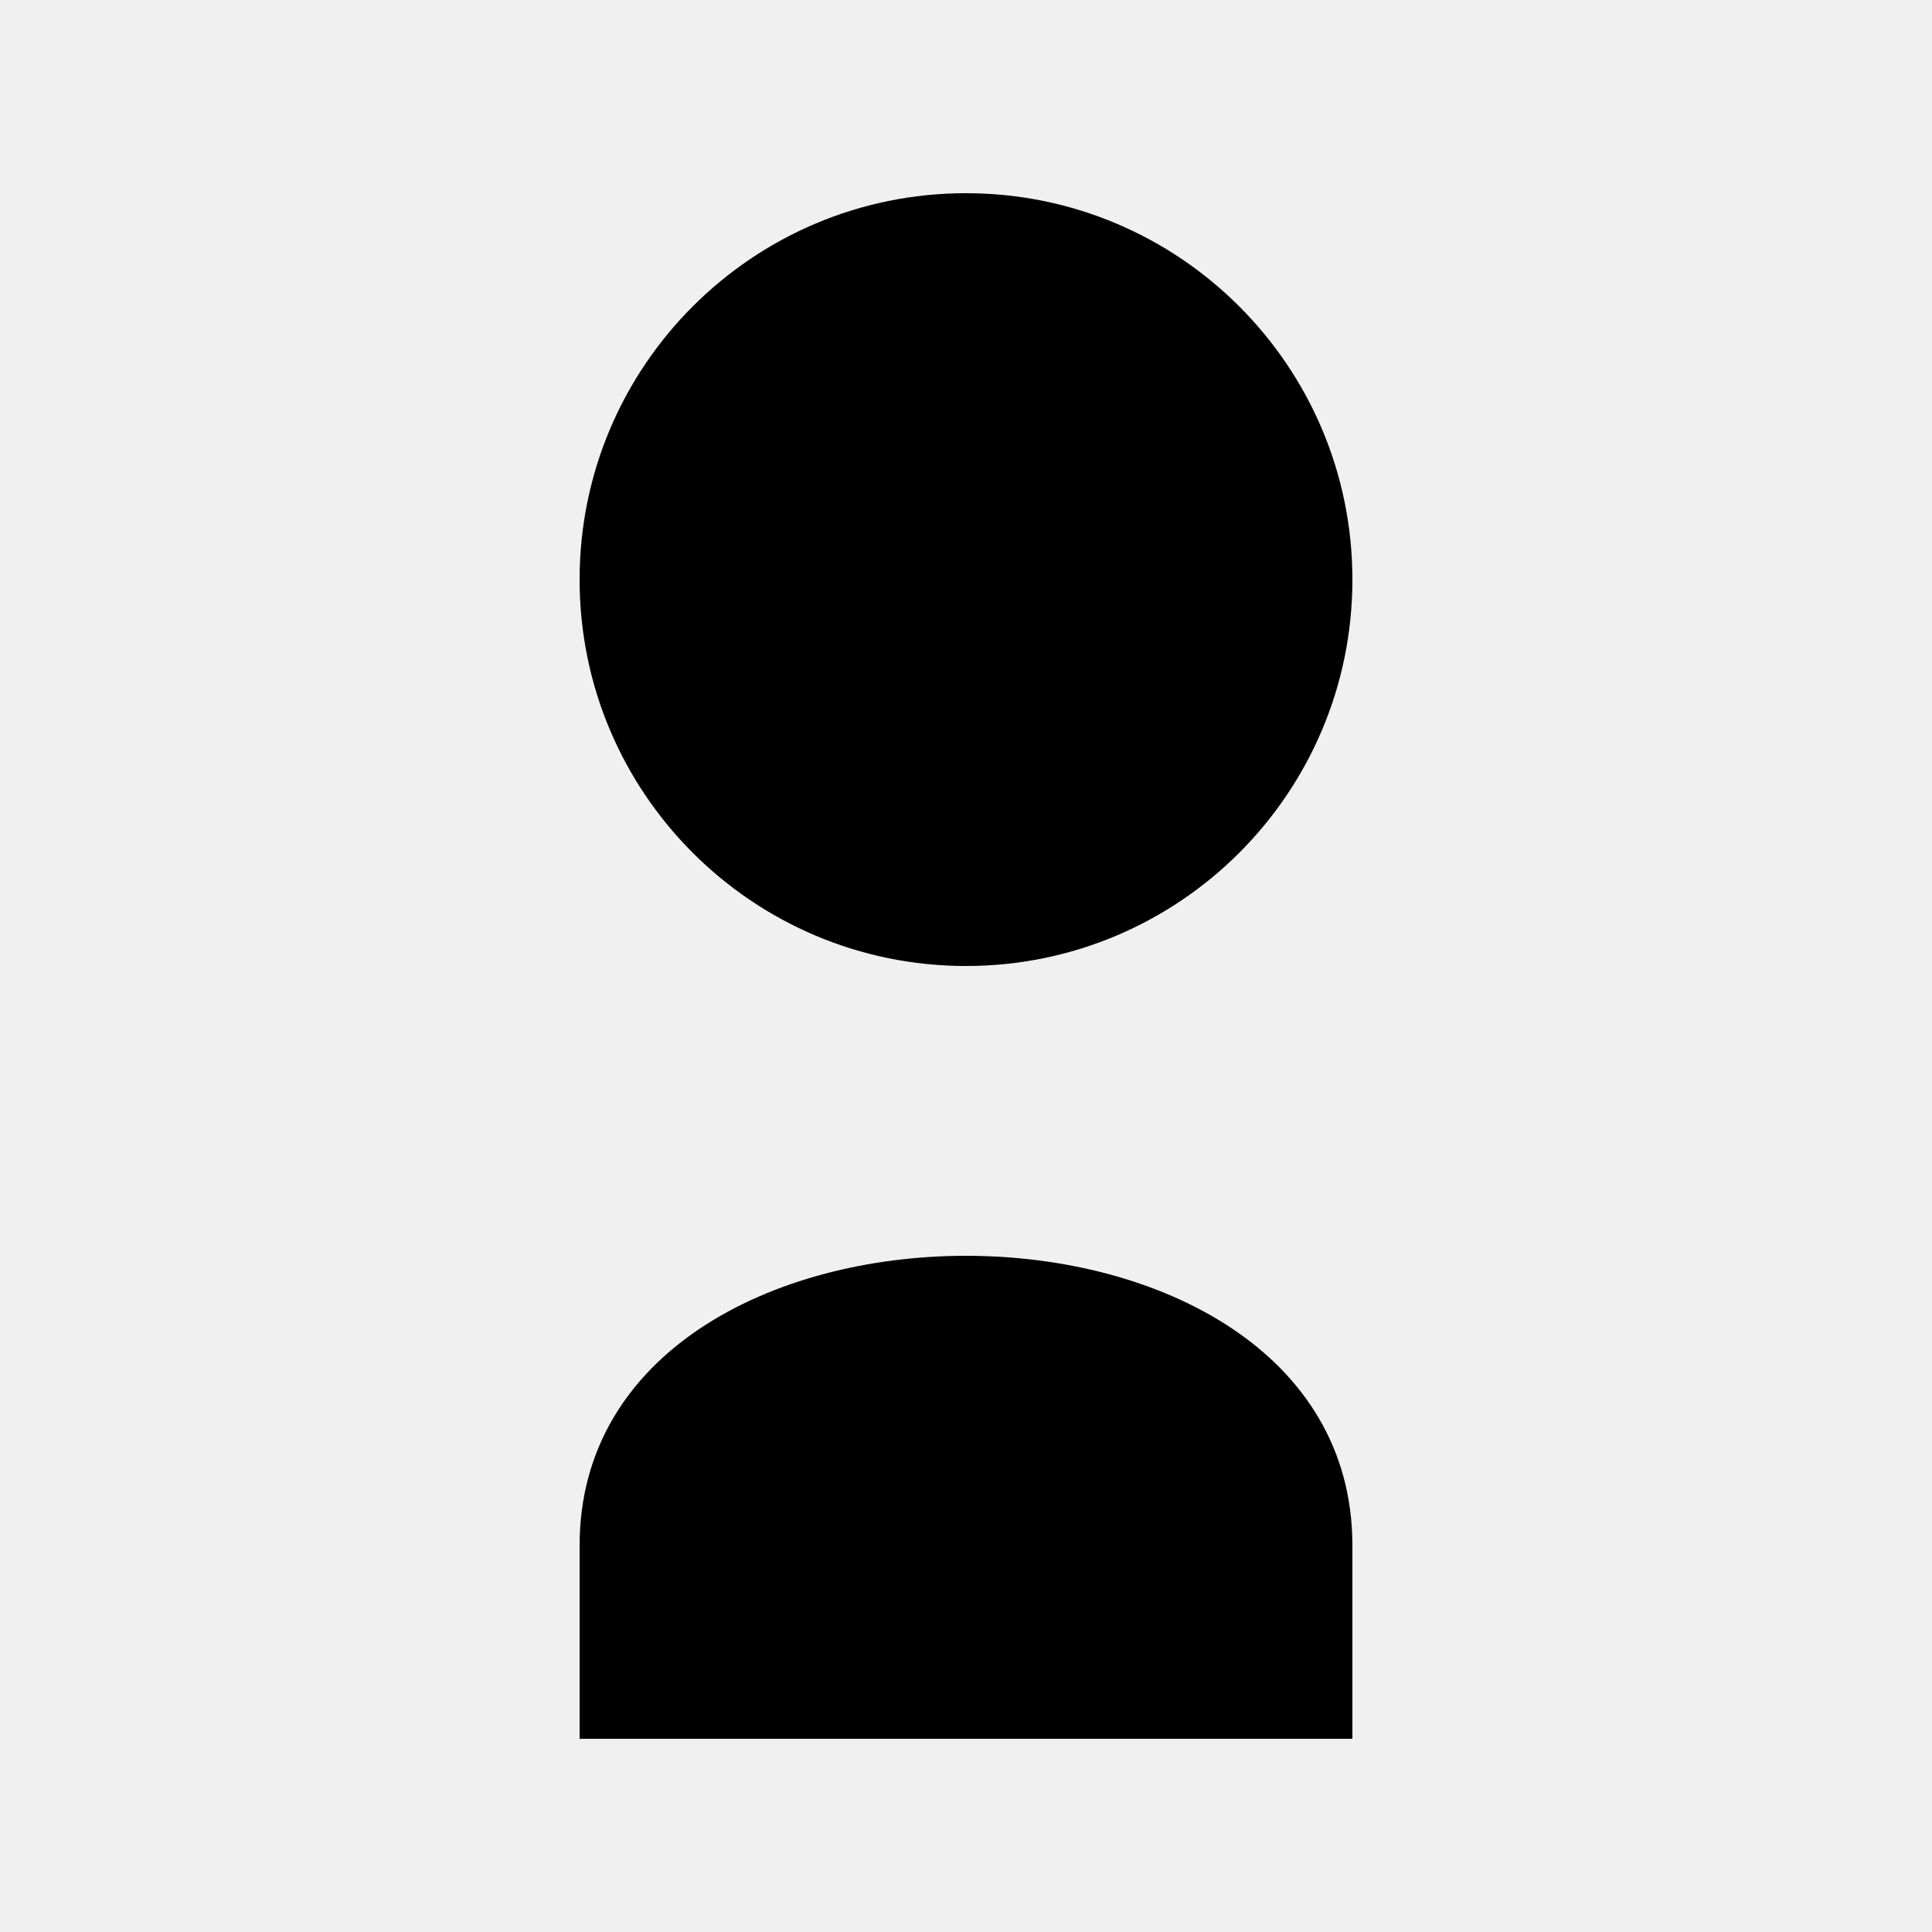
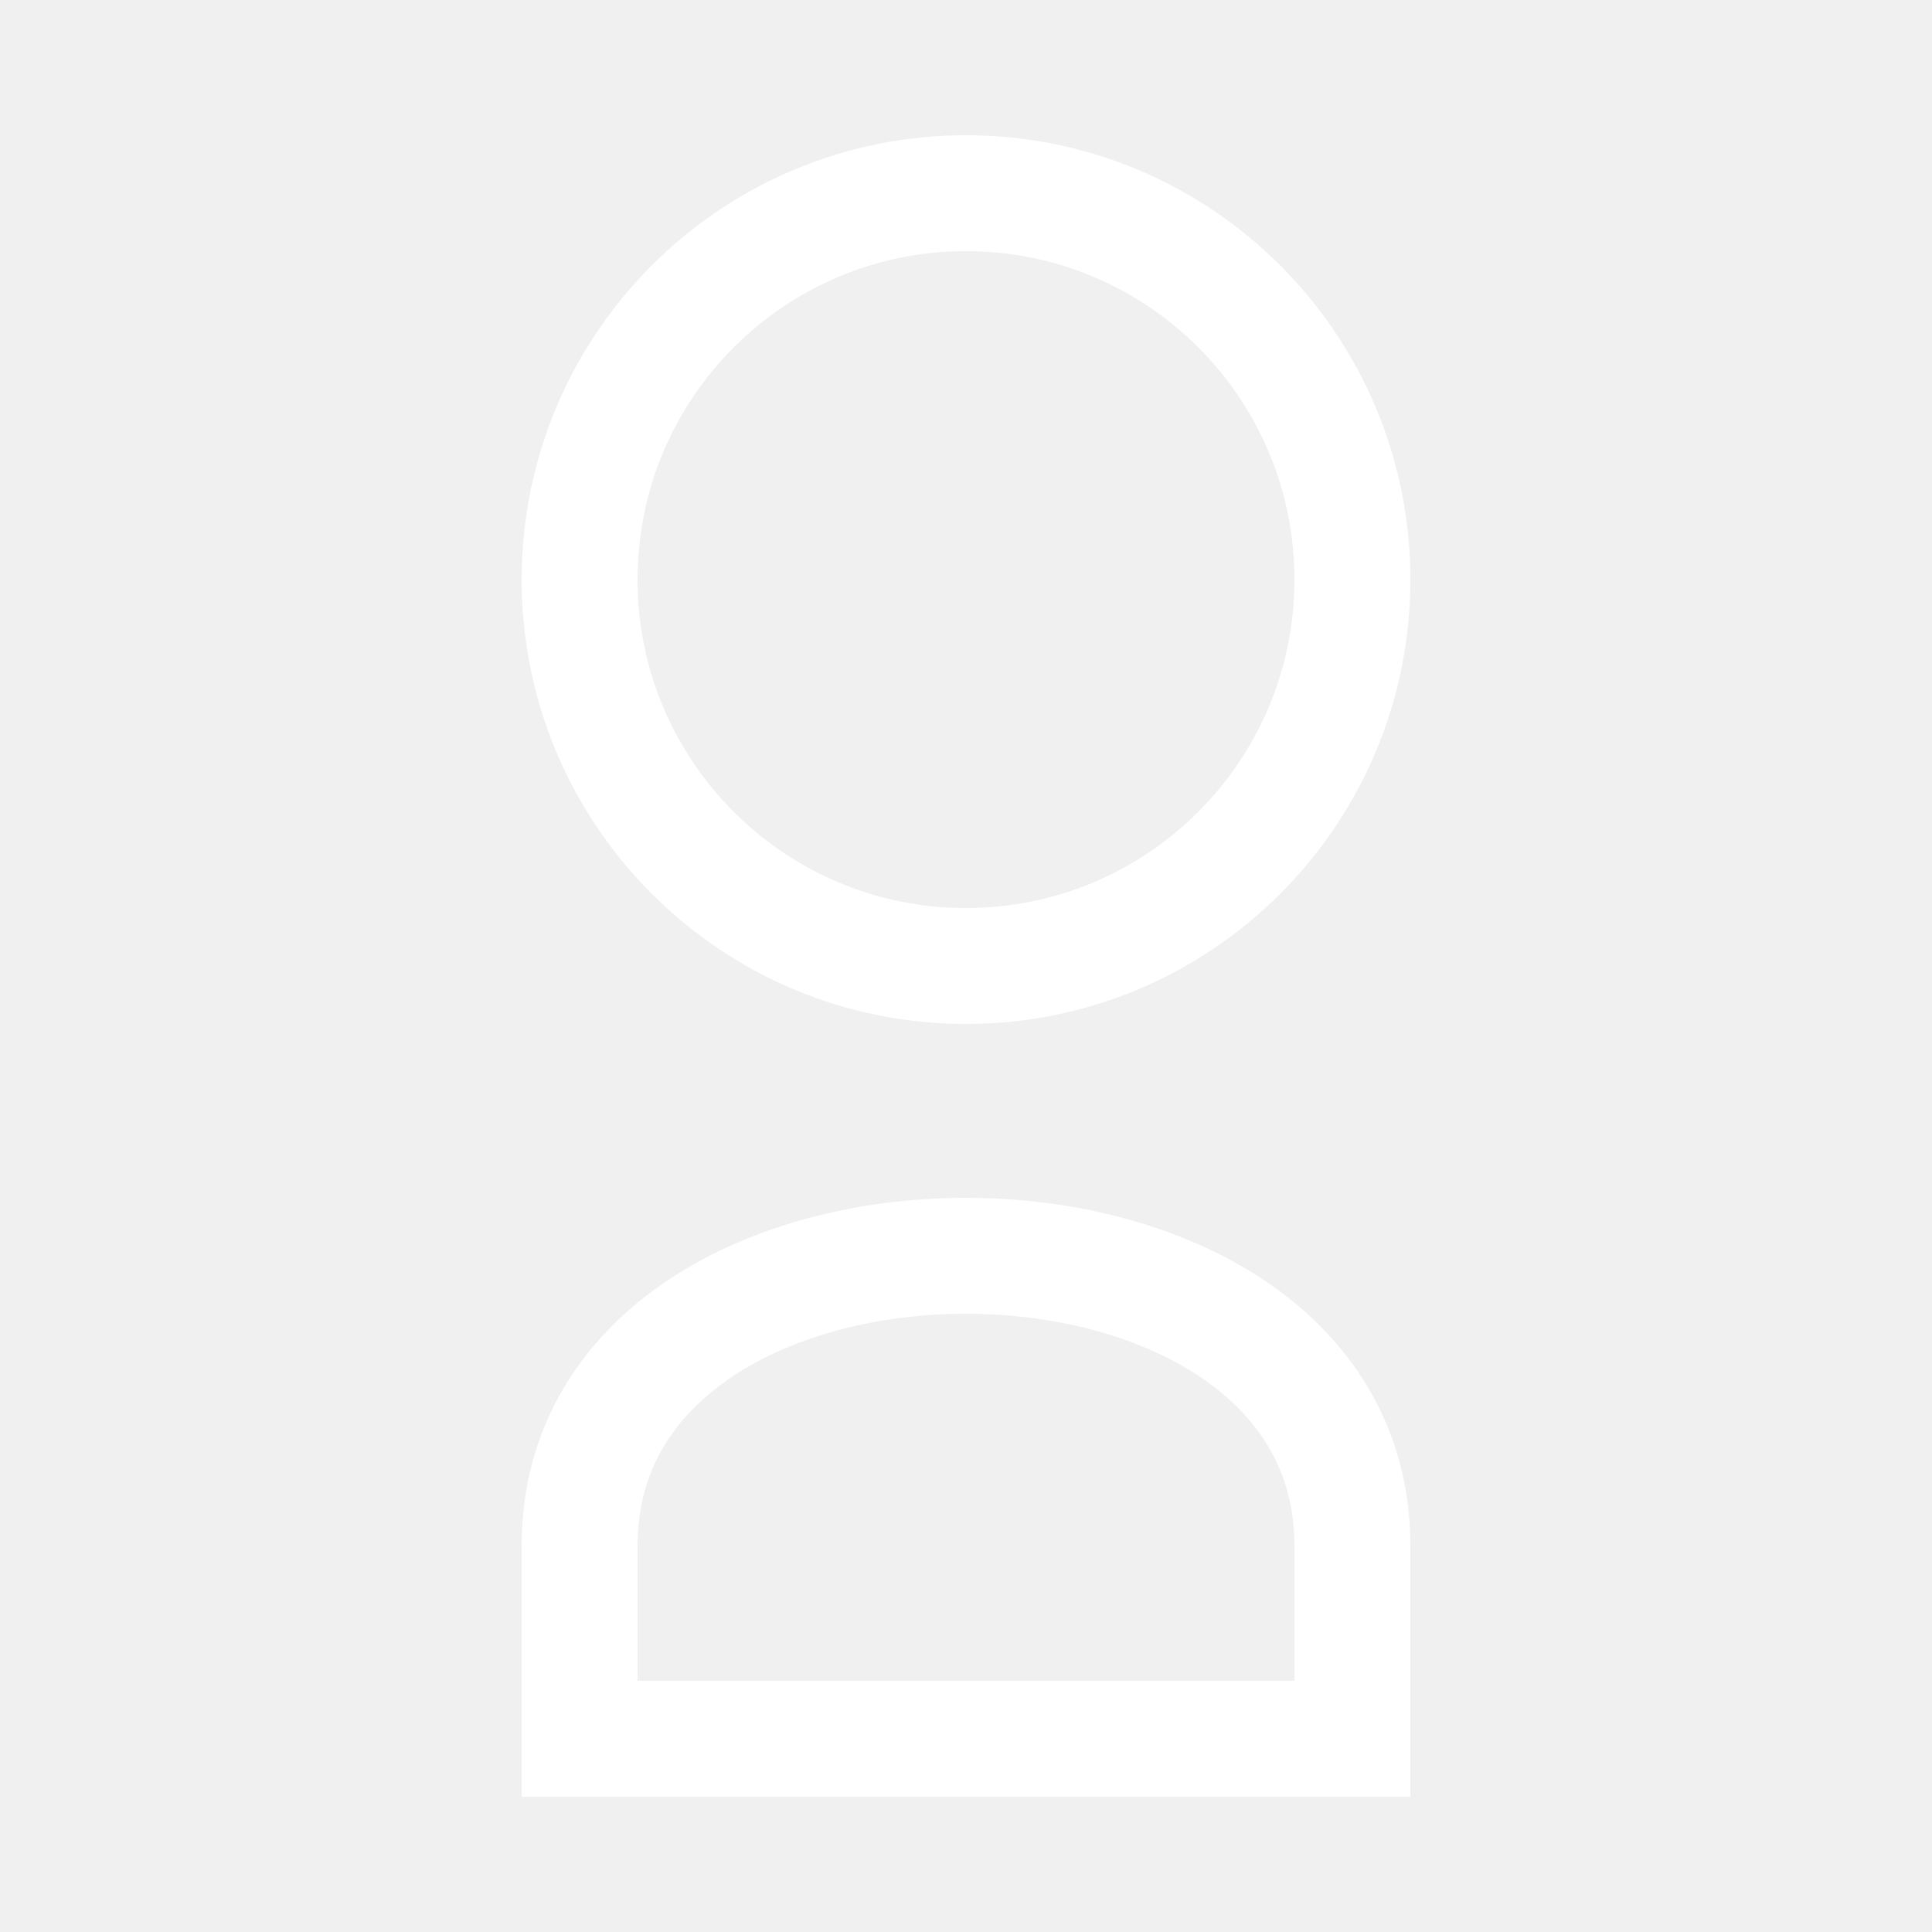
- <svg xmlns="http://www.w3.org/2000/svg" width="100" height="100" viewBox="0 0 100 100" fill="currentColor">
+ <svg xmlns="http://www.w3.org/2000/svg" width="100" height="100" viewBox="0 0 100 100" fill="none" stroke="#ffffff" stroke-width="6">
  <circle cx="50" cy="30" r="20" />
  <path d="M30,80 C30,60 70,60 70,80 L70,90 L30,90 Z" />
</svg>
